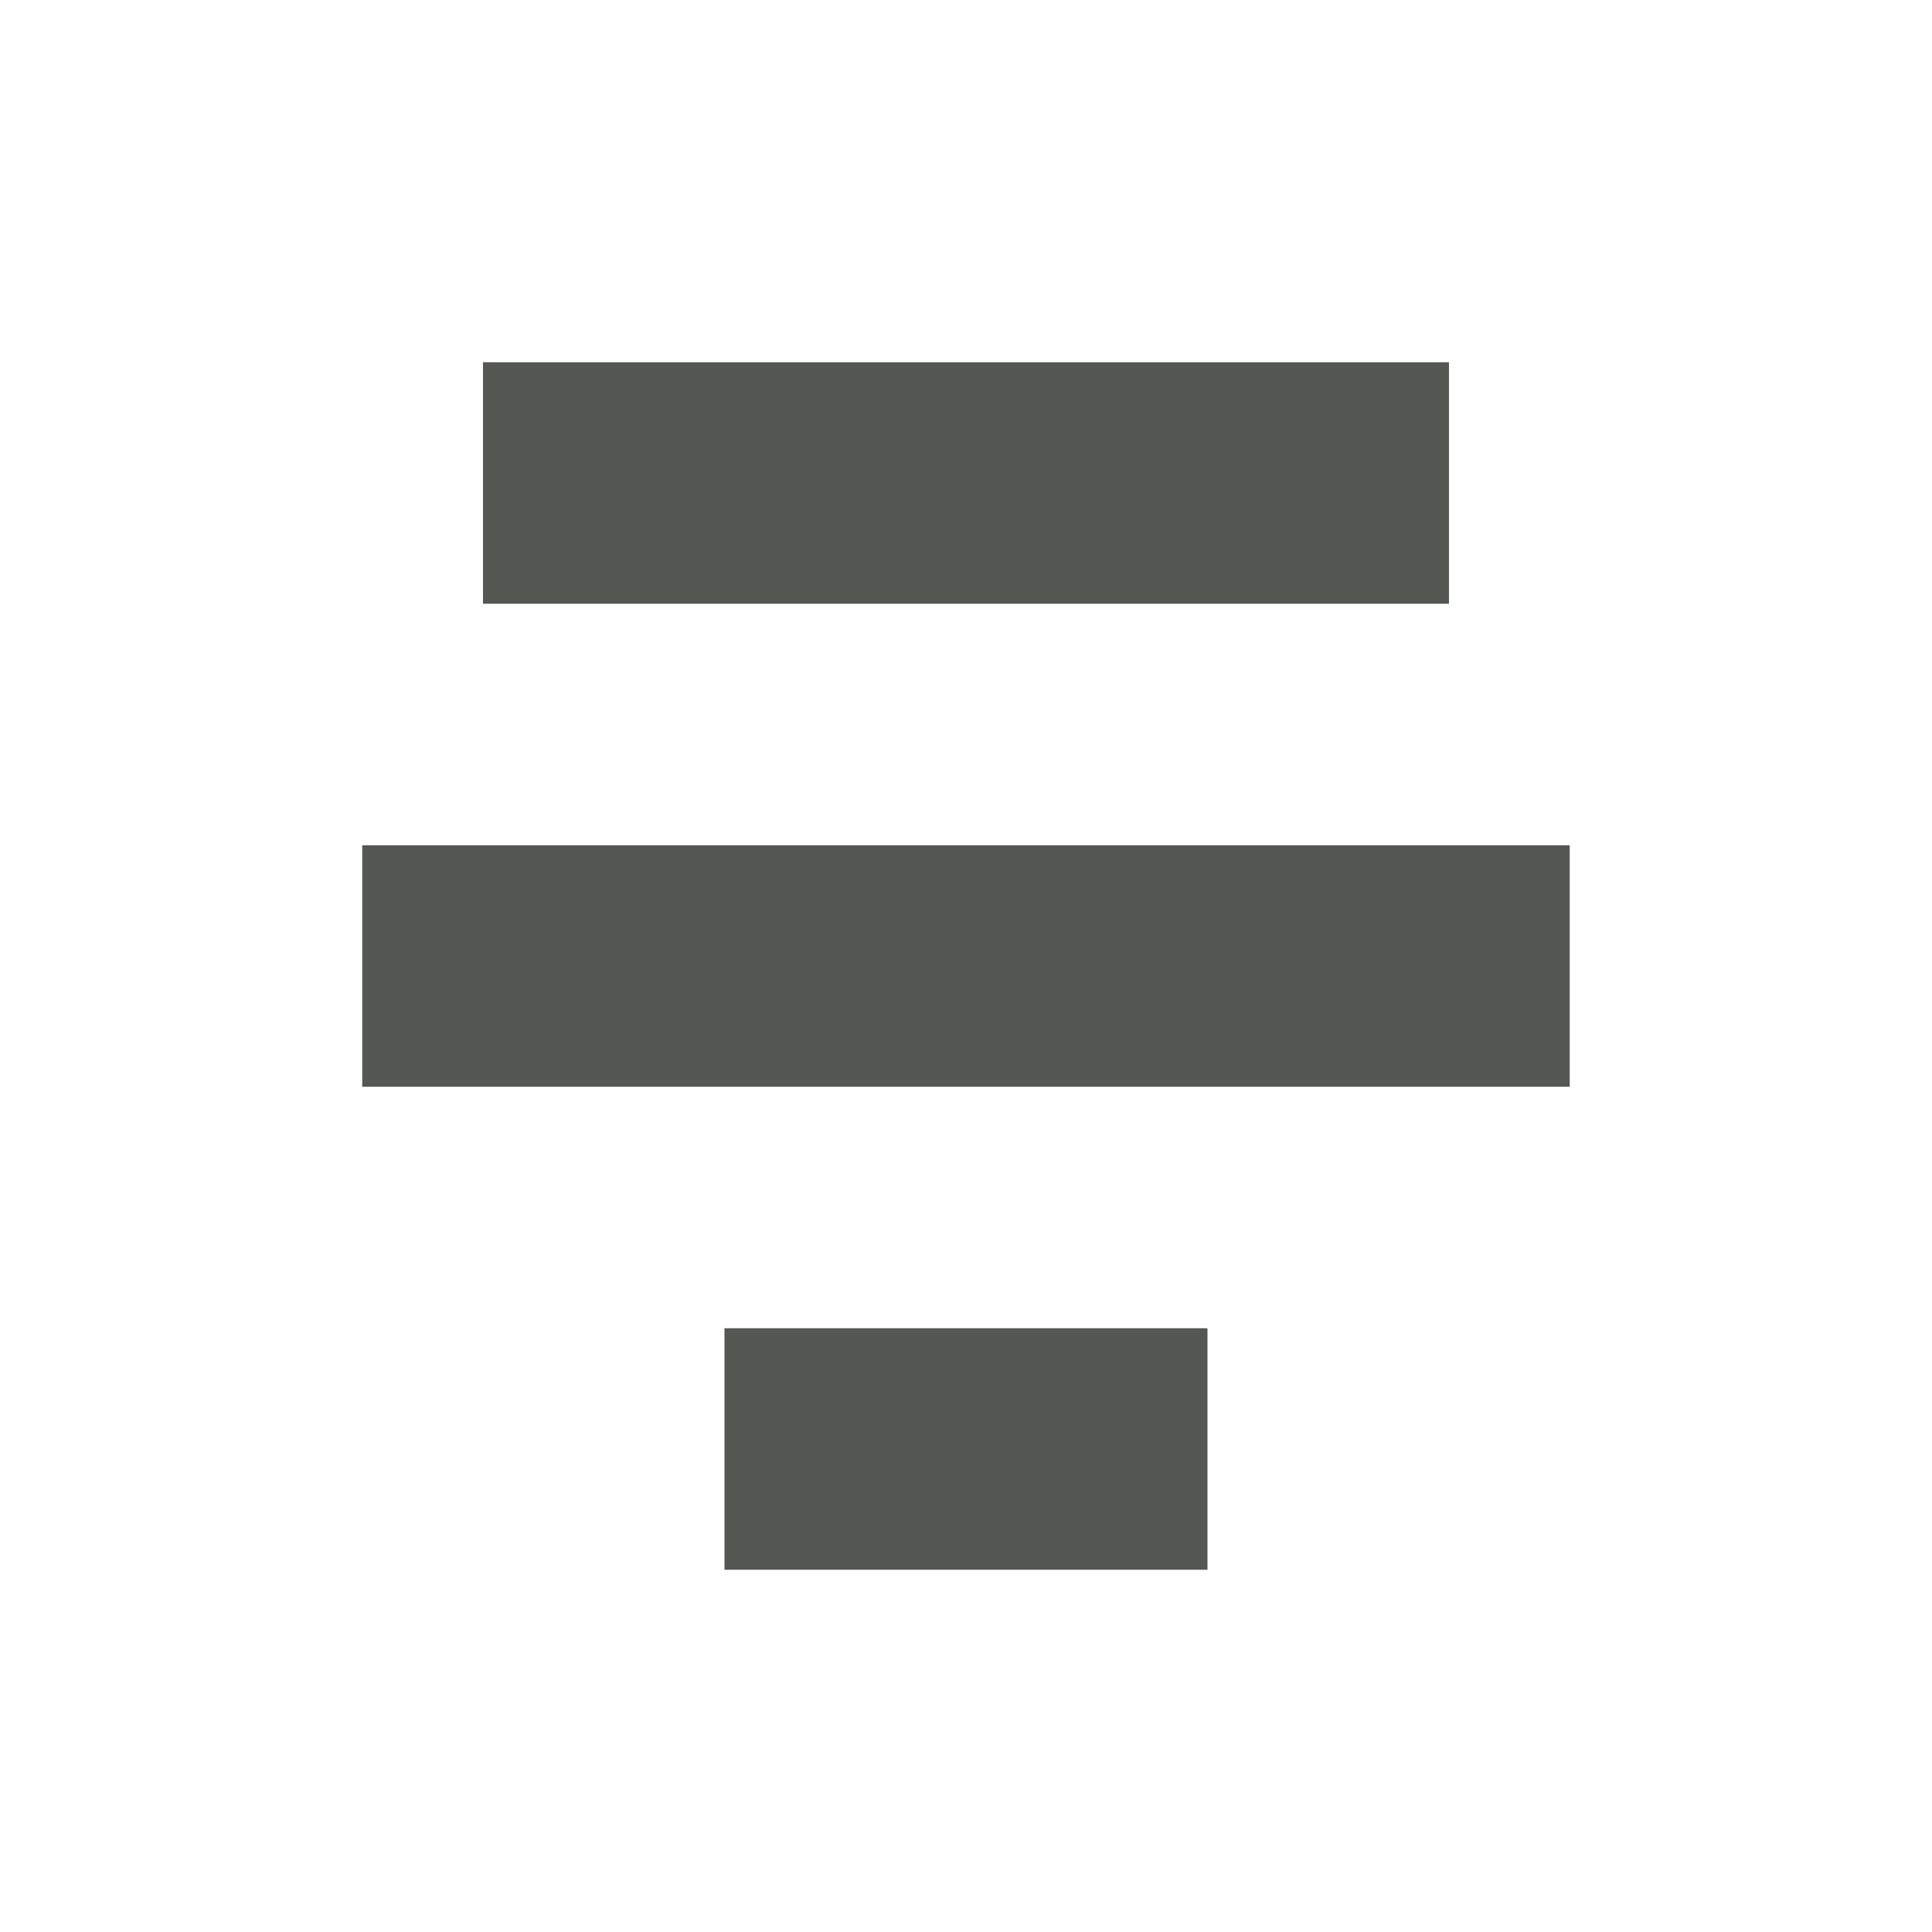
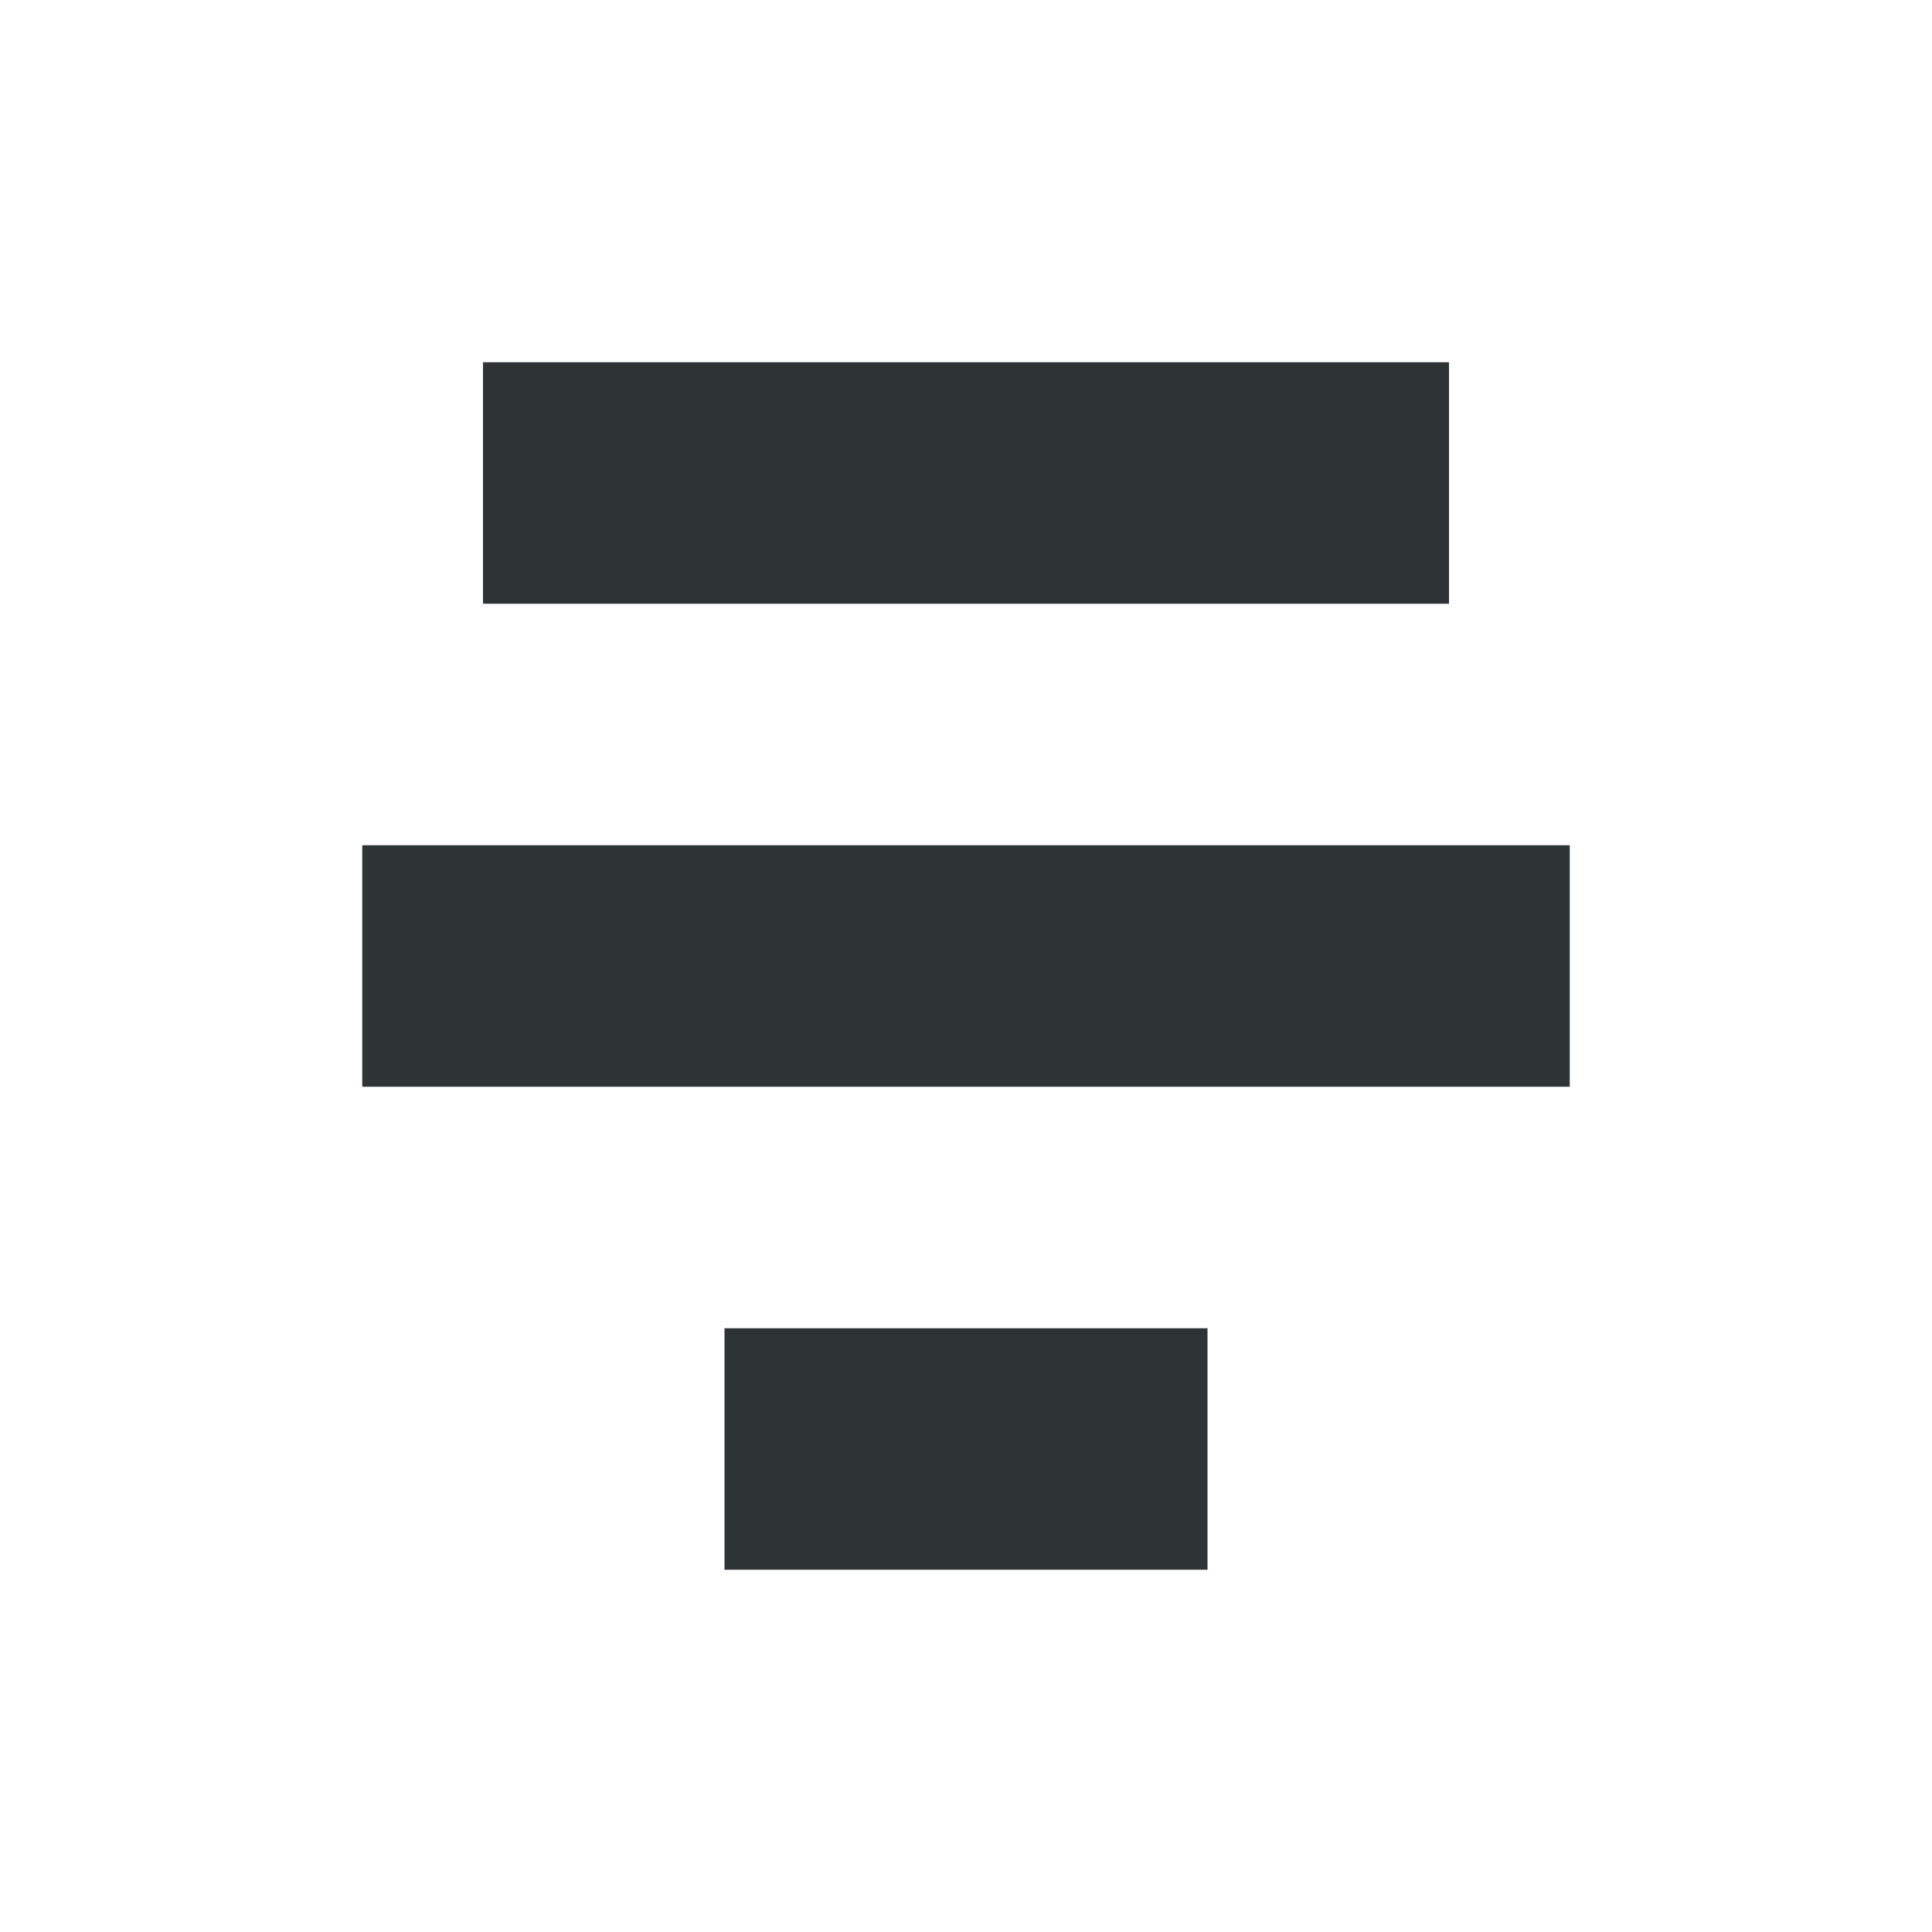
- <svg xmlns="http://www.w3.org/2000/svg" height="16" id="svg7384" version="1.1" width="16">
-   <defs id="defs7386" />
-   <g id="layer9" style="display:inline" transform="translate(-283,-649)" />
-   <g id="layer10" transform="translate(-283,-649)" />
-   <g id="layer11" transform="translate(-283,-649)">
-     <g transform="translate(221.9998,292)" id="sc_centerpara" style="display:inline">
-       <rect style="color:#555753;fill:none;stroke:none;stroke-width:1;marker:none;visibility:visible;display:inline;overflow:visible" id="rect3825-9-8-3-7" width="16" height="16" x="61" y="357" />
-       <rect style="color:#555753;fill:#555753;fill-opacity:1;stroke:none;stroke-width:1;marker:none;visibility:visible;display:inline;overflow:visible" id="rect3825-9-8-7-9-6" width="8" height="2" x="65" y="360" />
-       <rect style="color:#555753;fill:#555753;fill-opacity:1;stroke:none;stroke-width:1;marker:none;visibility:visible;display:inline;overflow:visible" id="rect3825-9-8-7-8-4-6" width="10" height="2" x="64" y="364" />
-       <rect style="color:#555753;fill:#555753;fill-opacity:1;stroke:none;stroke-width:1;marker:none;visibility:visible;display:inline;overflow:visible" id="rect3825-9-8-7-8-9-9-7" width="4" height="2" x="67" y="368" />
+ <svg xmlns="http://www.w3.org/2000/svg" width="16" height="16" id="svg3991" version="1.1">
+   <defs id="defs3993" />
+   <g id="layer1" transform="translate(0,-1036.362)">
+     <g transform="translate(575,670)" style="display:inline" id="g5205">
+       <g id="g5416">
+         <rect x="-571" y="369.362" id="rect3825-9-8-7-9" height="2" style="color:#bebebe;fill:#2e3436;fill-opacity:1;stroke:none;stroke-width:1;marker:none;visibility:visible;display:inline;overflow:visible" width="8" />
+         <rect x="-572" y="373.362" id="rect3825-9-8-7-8-4" height="2" style="color:#bebebe;fill:#2e3436;fill-opacity:1;stroke:none;stroke-width:1;marker:none;visibility:visible;display:inline;overflow:visible" width="10" />
+         <rect x="-569" y="377.362" id="rect3825-9-8-7-8-9-9" height="2" style="color:#bebebe;fill:#2e3436;fill-opacity:1;stroke:none;stroke-width:1;marker:none;visibility:visible;display:inline;overflow:visible" width="4" />
+         <rect style="opacity:0.35;fill:none" id="rect5414" width="16" height="16" x="-575" y="366.362" />
+       </g>
    </g>
  </g>
-   <g id="layer13" transform="translate(-283,-649)" />
-   <g id="layer14" transform="translate(-283,-649)" />
-   <g id="layer15" style="display:inline" transform="translate(-283,-649)" />
-   <g id="g71291" style="display:inline" transform="translate(-283,-649)" />
-   <g id="g4953" style="display:inline" transform="translate(-283,-649)" />
-   <g id="layer12" style="display:inline" transform="translate(-283,-649)" />
</svg>
